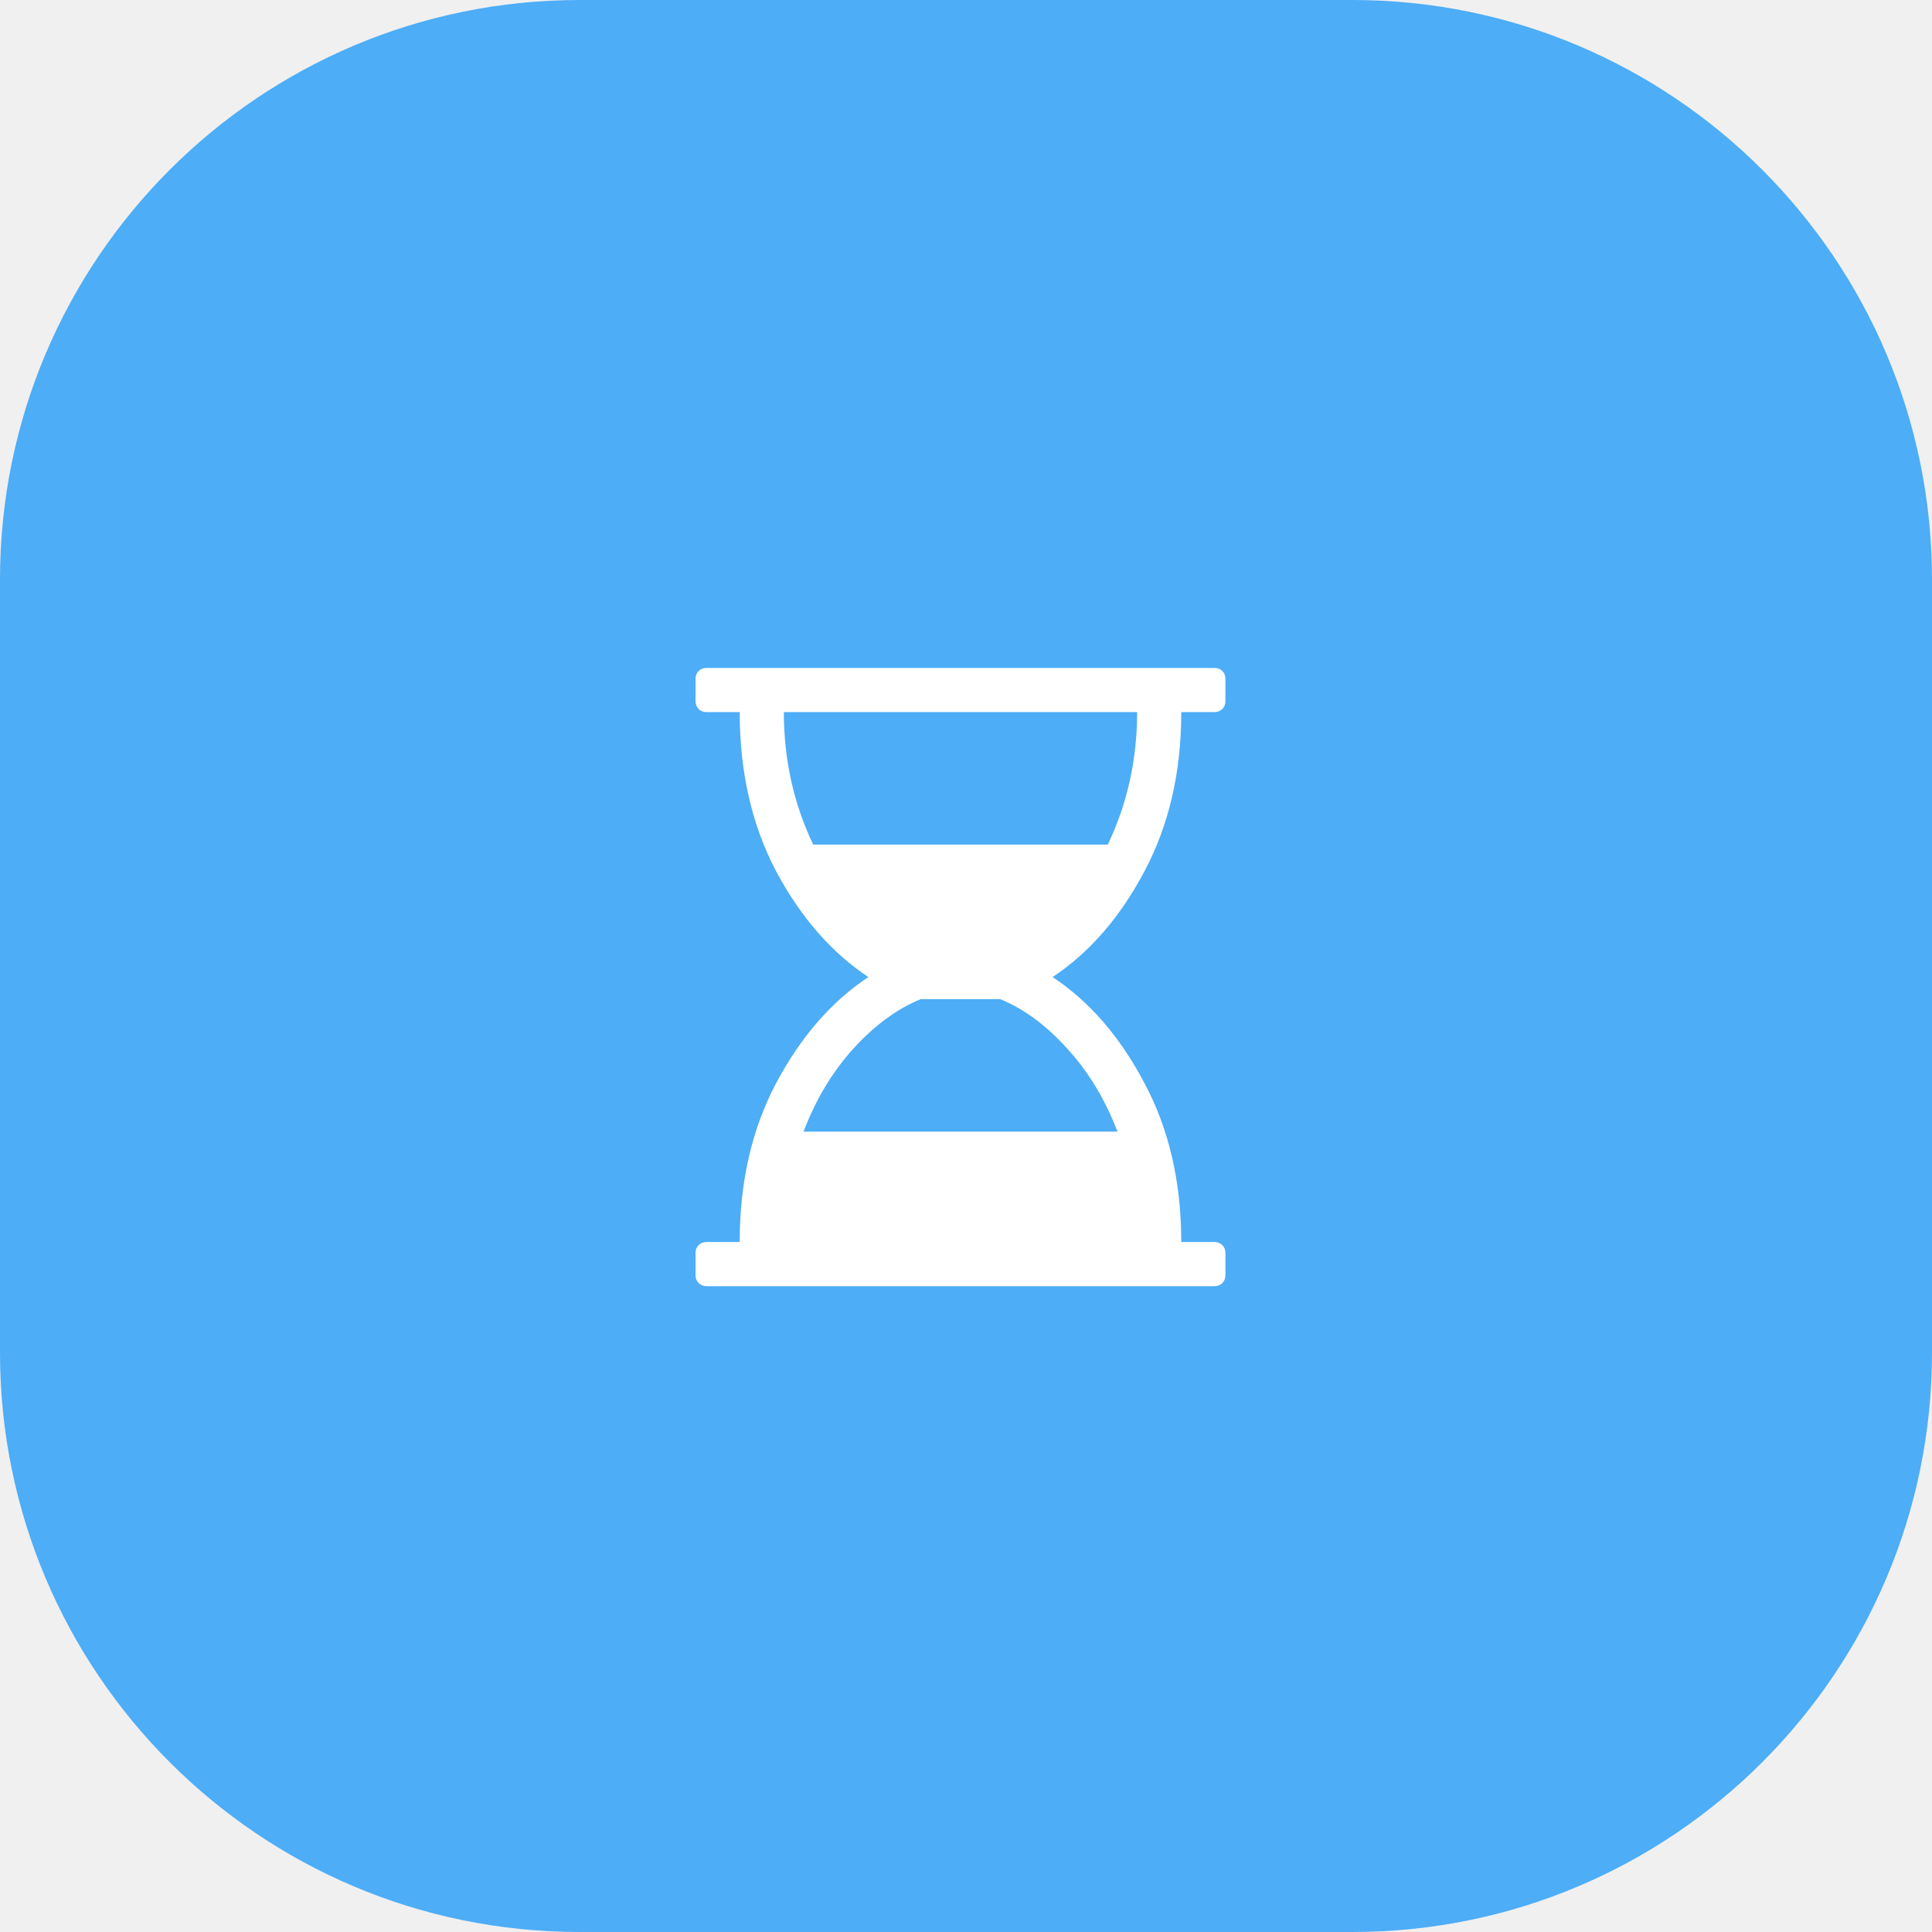
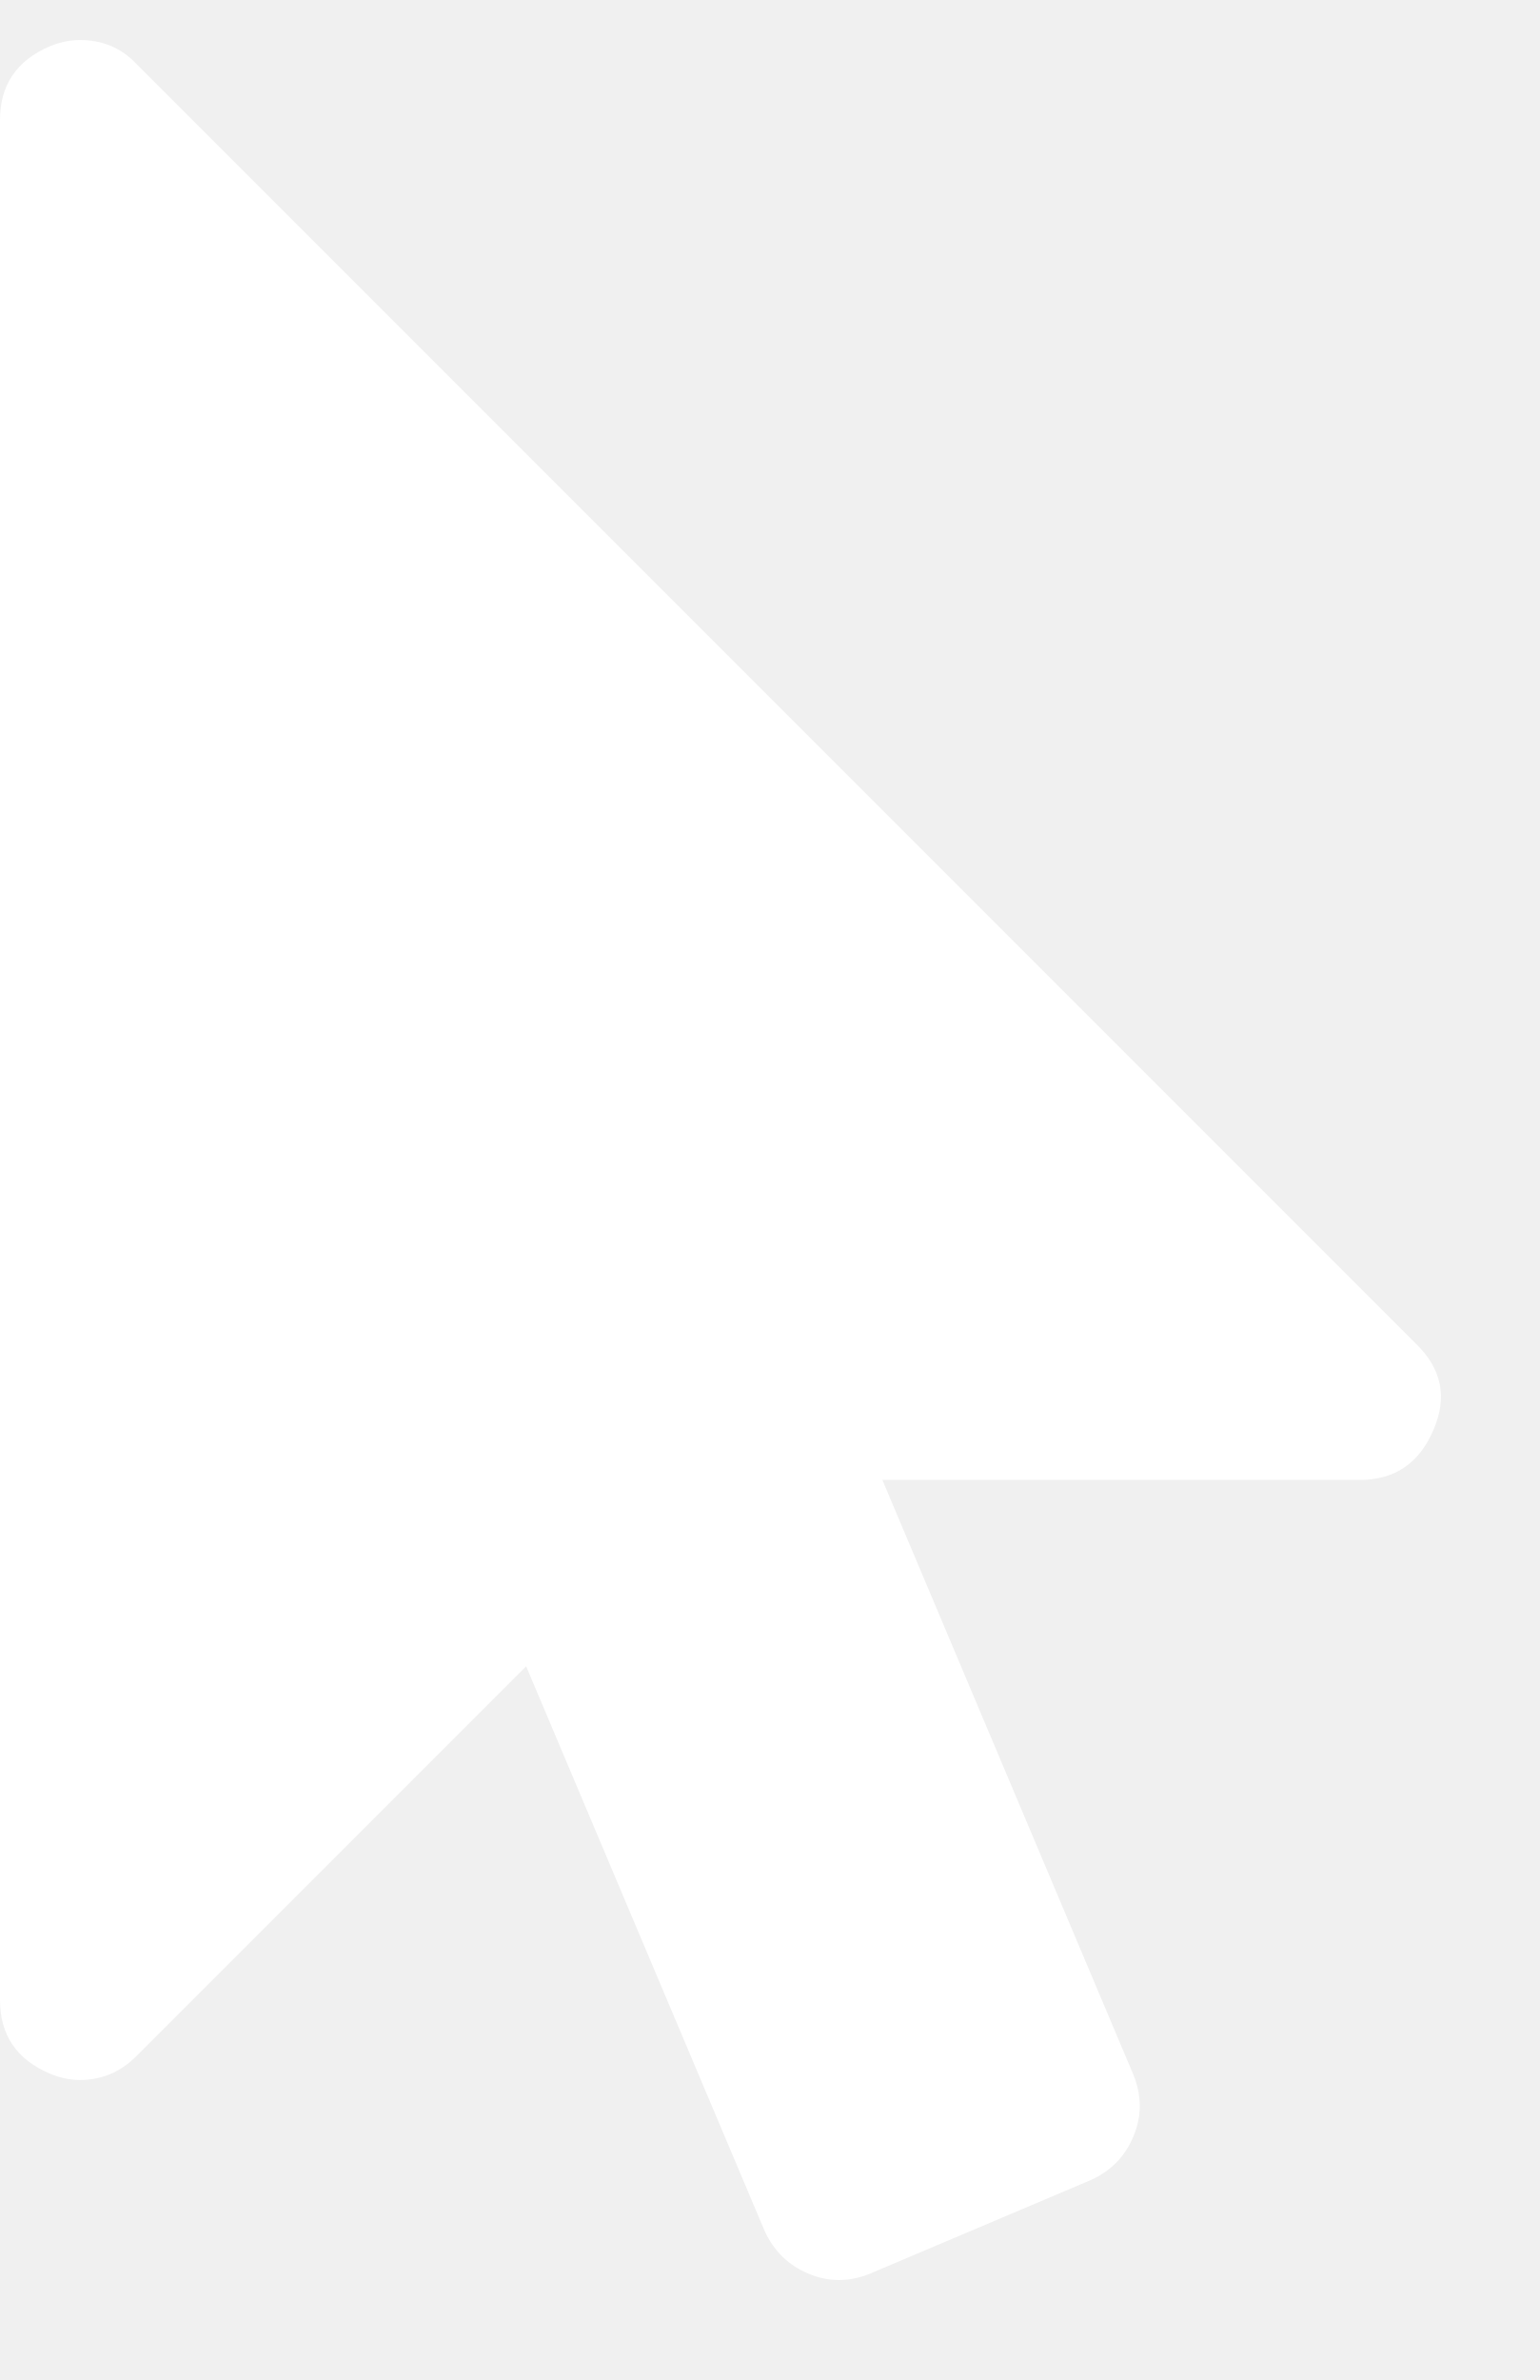
- <svg xmlns="http://www.w3.org/2000/svg" width="50" height="50" viewBox="0 0 50 50" fill="none">
-   <g clip-path="url(#clip0_0_565)">
-     <rect width="50" height="50" rx="15" fill="#4DADF7" />
-     <path d="M30.571 18.429C30.571 19.982 30.253 21.357 29.616 22.554C28.985 23.744 28.194 24.655 27.241 25.286C28.194 25.917 28.985 26.83 29.616 28.027C30.253 29.217 30.571 30.589 30.571 32.143H31.429C31.512 32.143 31.58 32.17 31.634 32.223C31.688 32.277 31.714 32.345 31.714 32.429V33C31.714 33.083 31.688 33.152 31.634 33.205C31.58 33.259 31.512 33.286 31.429 33.286H18.286C18.202 33.286 18.134 33.259 18.08 33.205C18.027 33.152 18 33.083 18 33V32.429C18 32.345 18.027 32.277 18.08 32.223C18.134 32.17 18.202 32.143 18.286 32.143H19.143C19.143 30.589 19.458 29.217 20.089 28.027C20.726 26.83 21.521 25.917 22.473 25.286C21.521 24.655 20.726 23.744 20.089 22.554C19.458 21.357 19.143 19.982 19.143 18.429H18.286C18.202 18.429 18.134 18.402 18.08 18.348C18.027 18.295 18 18.226 18 18.143V17.571C18 17.488 18.027 17.42 18.08 17.366C18.134 17.312 18.202 17.286 18.286 17.286H31.429C31.512 17.286 31.58 17.312 31.634 17.366C31.688 17.42 31.714 17.488 31.714 17.571V18.143C31.714 18.226 31.688 18.295 31.634 18.348C31.58 18.402 31.512 18.429 31.429 18.429H30.571ZM29.429 18.429H20.286C20.286 19.655 20.539 20.798 21.045 21.857H28.67C29.176 20.798 29.429 19.655 29.429 18.429ZM28.92 29.286C28.598 28.446 28.164 27.729 27.616 27.134C27.074 26.533 26.497 26.107 25.884 25.857H23.83C23.217 26.107 22.637 26.533 22.089 27.134C21.548 27.729 21.116 28.446 20.795 29.286H28.92Z" fill="white" />
-   </g>
-   <defs>
-     <clipPath id="clip0_0_565">
-       <rect width="50" height="50" fill="white" />
-     </clipPath>
-   </defs>
+ <svg xmlns="http://www.w3.org/2000/svg" width="11" height="17" viewBox="0 0 11 17" fill="none">
+   <path d="M10.116 9.598C10.301 9.777 10.342 9.982 10.241 10.214C10.14 10.452 9.964 10.571 9.714 10.571H6.304L8.098 14.821C8.158 14.97 8.158 15.116 8.098 15.259C8.039 15.402 7.938 15.506 7.795 15.571L6.214 16.241C6.065 16.301 5.92 16.301 5.777 16.241C5.634 16.181 5.53 16.08 5.464 15.938L3.759 11.902L0.973 14.688C0.86 14.801 0.726 14.857 0.571 14.857C0.5 14.857 0.429 14.842 0.357 14.812C0.119 14.711 0 14.536 0 14.286V0.857C0 0.607 0.119 0.432 0.357 0.33C0.429 0.301 0.5 0.286 0.571 0.286C0.732 0.286 0.866 0.342 0.973 0.455L10.116 9.598Z" fill="white" />
</svg>
